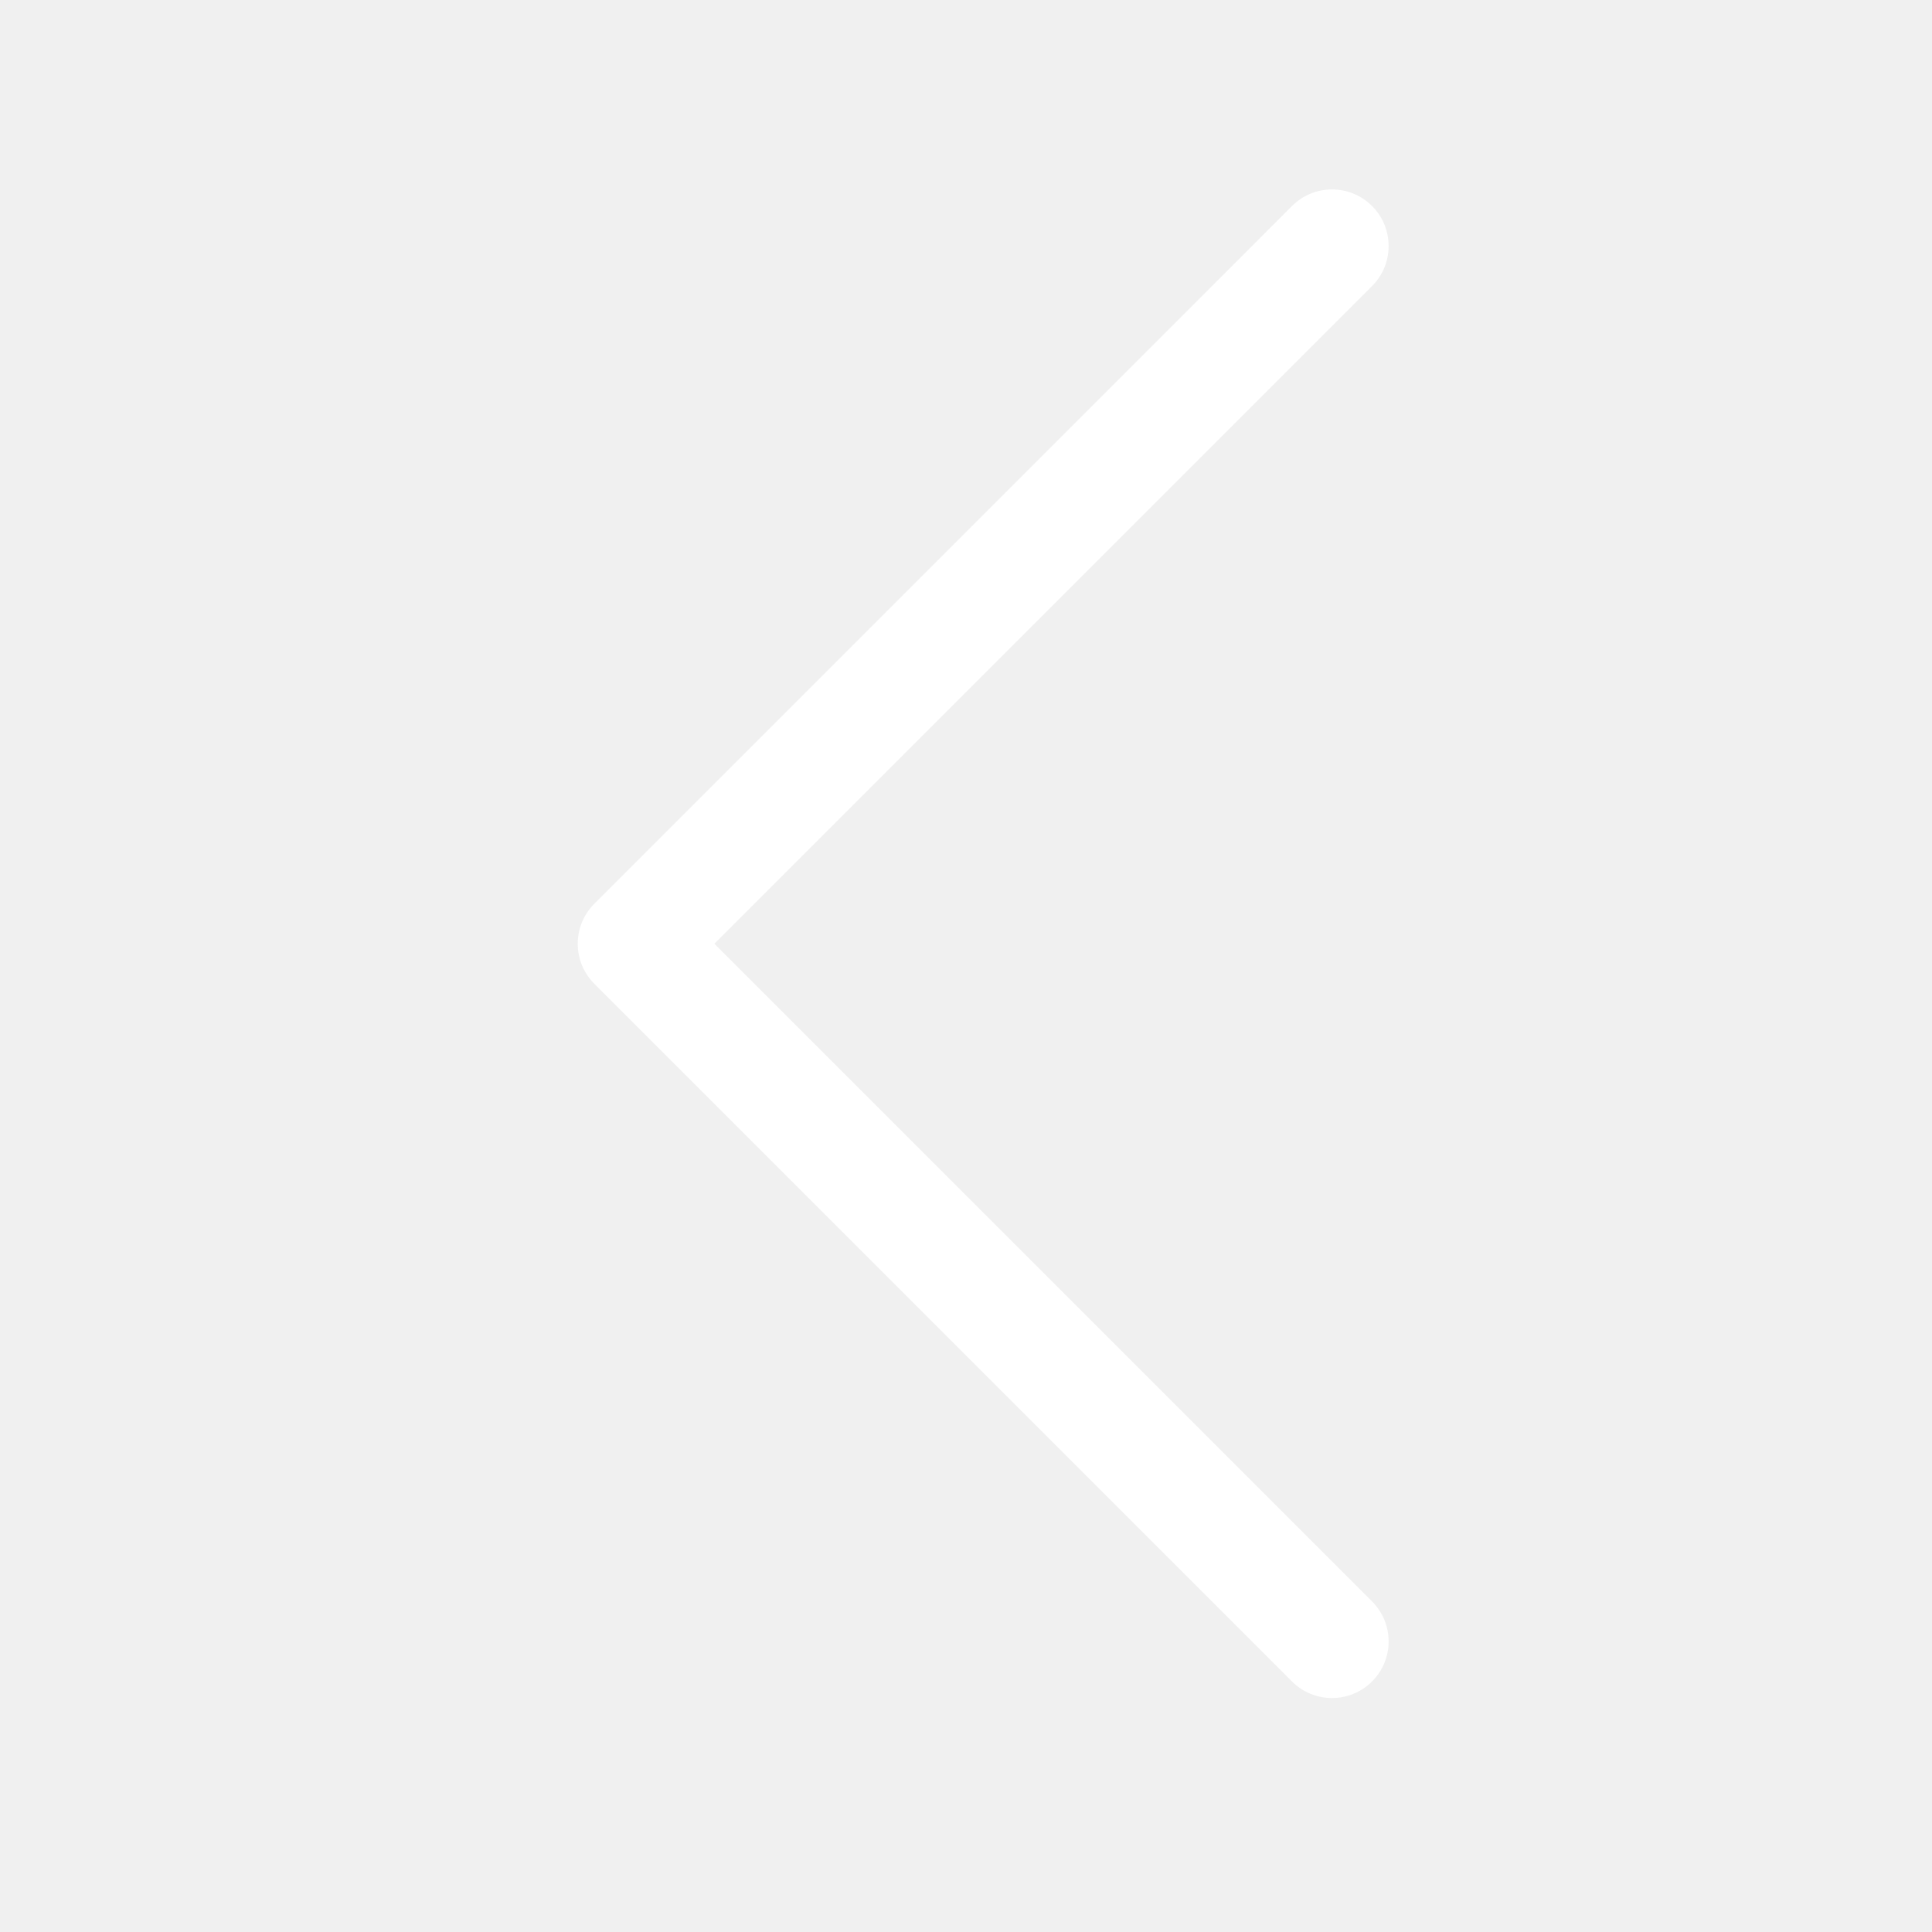
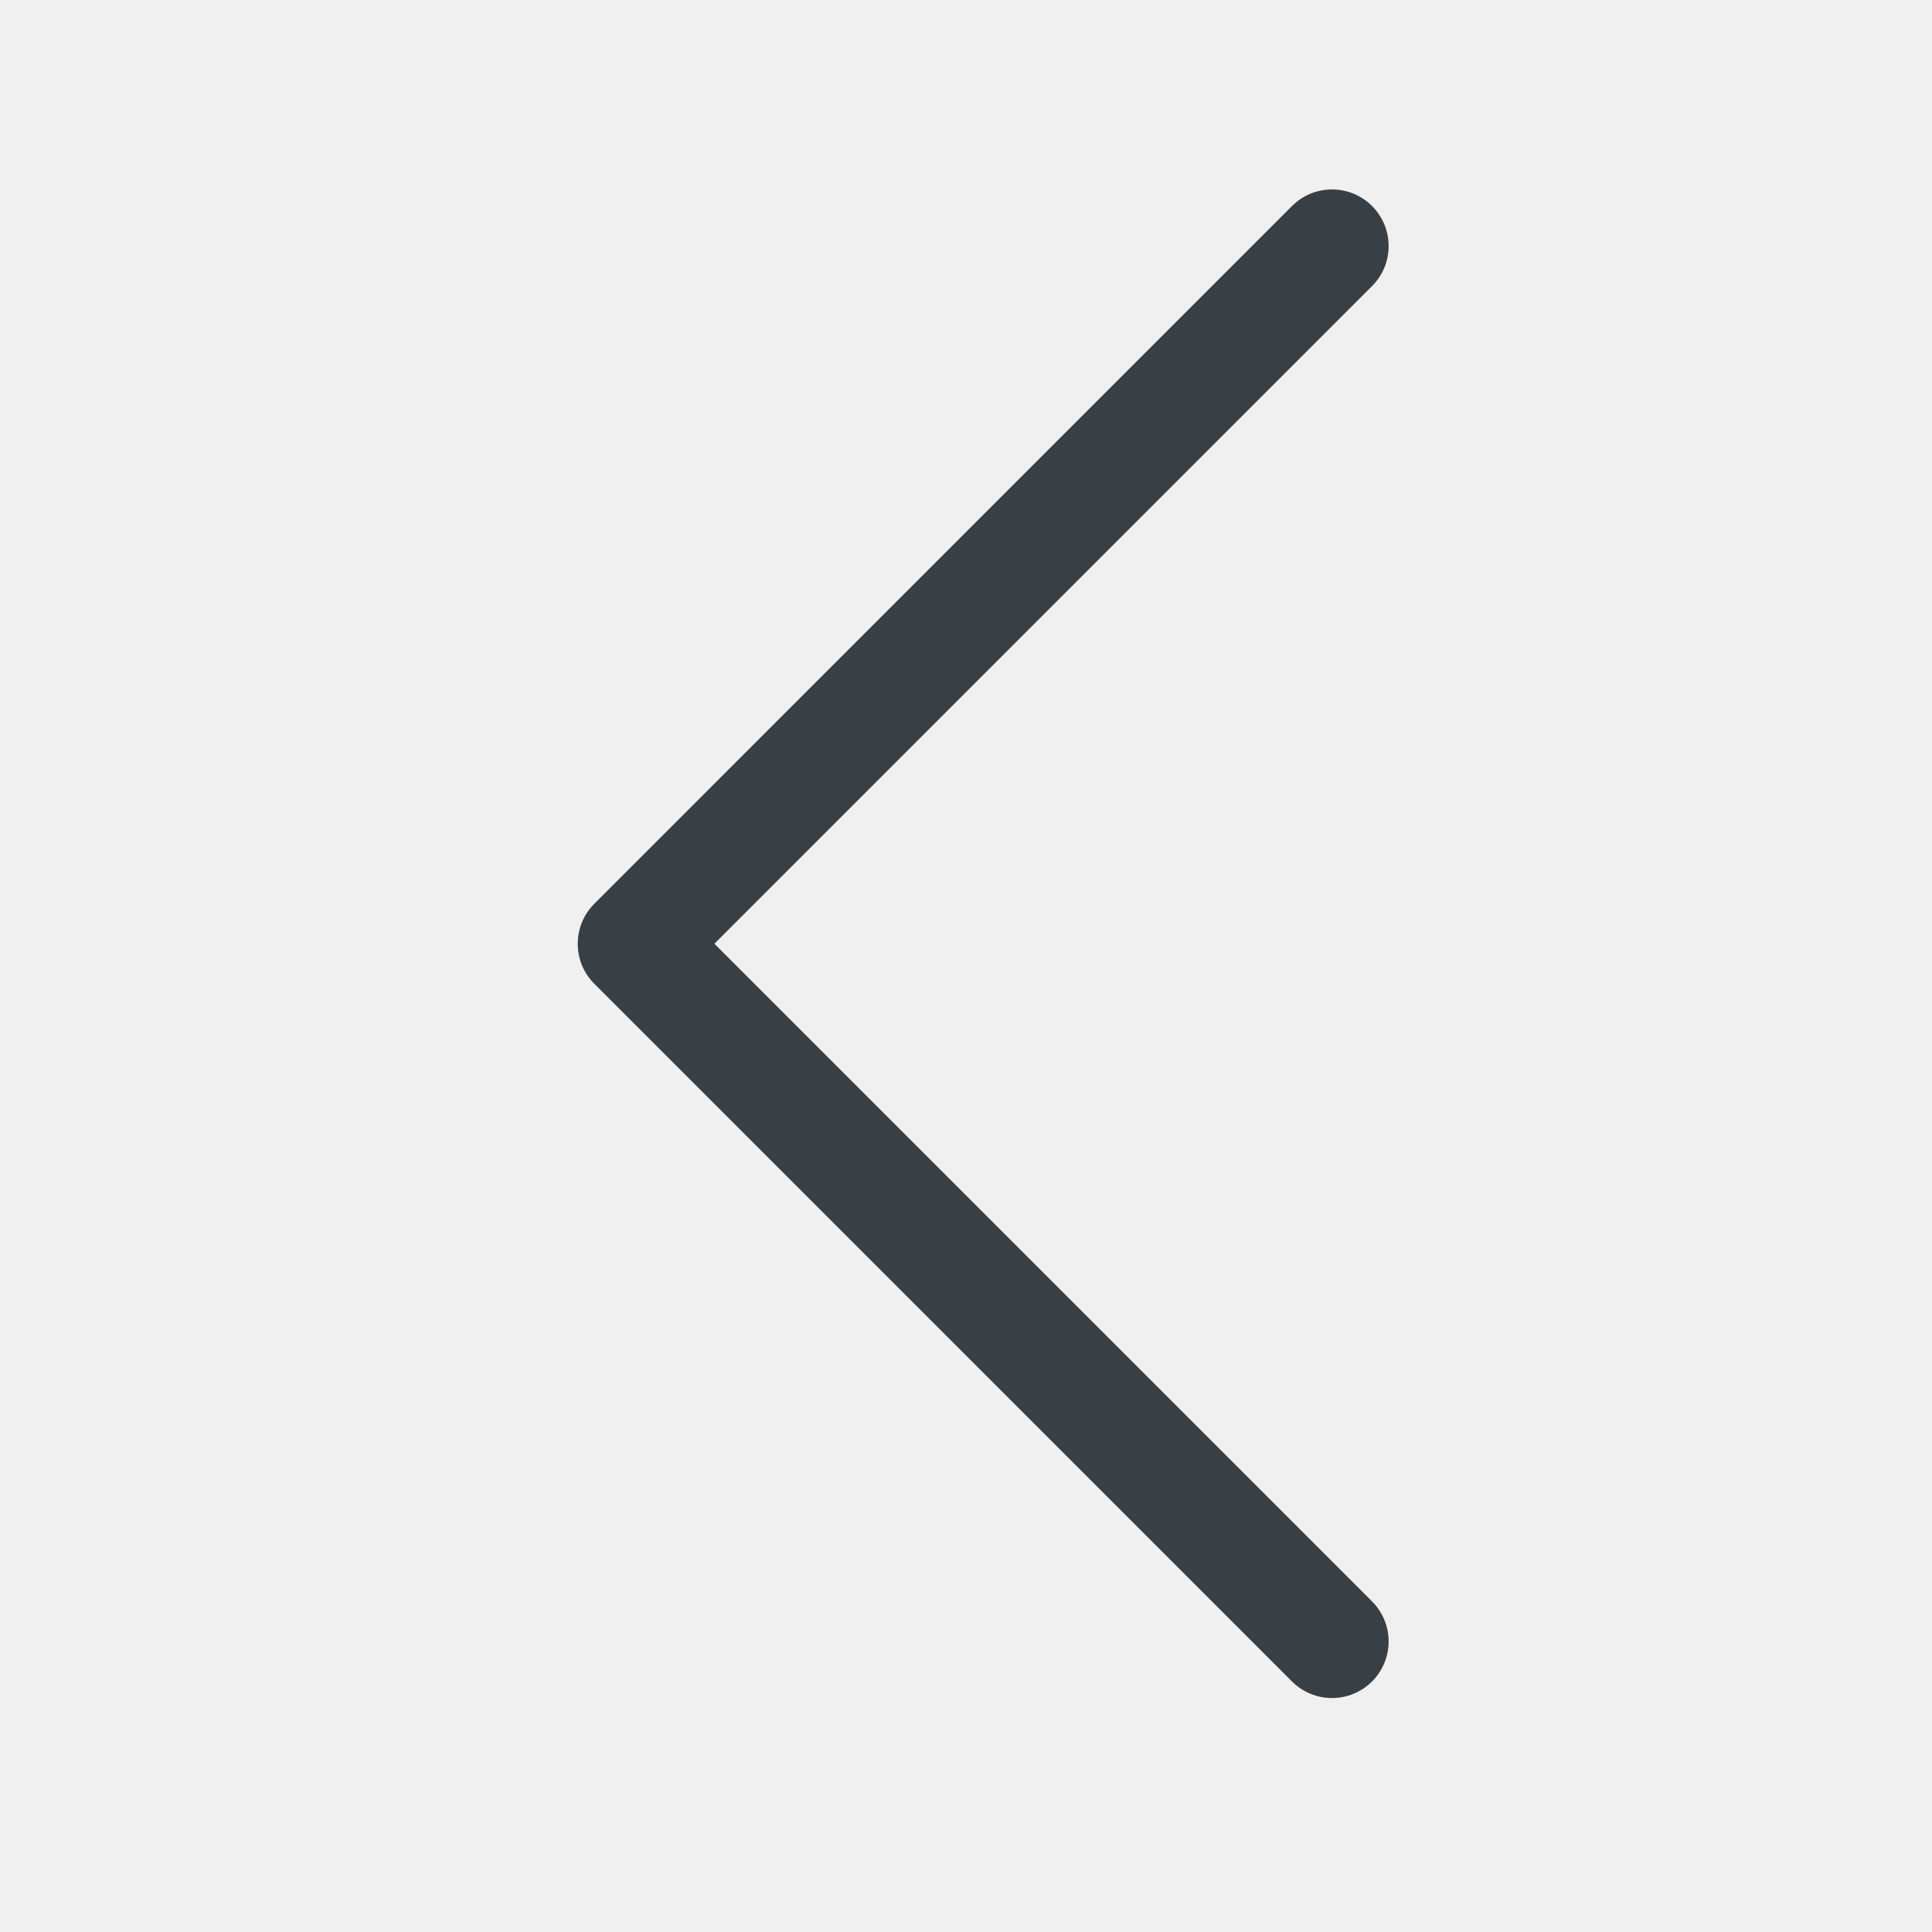
<svg xmlns="http://www.w3.org/2000/svg" viewBox="0 0 512 512">
  <g data-name="1" id="_1">
-     <path style="fill:#fff;" d="M353,450a15,15,0,0,1-10.61-4.39L157.5,260.71a15,15,0,0,1,0-21.21L342.39,54.6a15,15,0,1,1,21.22,21.21L189.32,250.1,363.61,424.39A15,15,0,0,1,353,450Z" />
+     <path style="fill: #383f45" d="M353,450a15,15,0,0,1-10.61-4.39L157.5,260.71a15,15,0,0,1,0-21.21L342.39,54.6a15,15,0,1,1,21.22,21.21L189.32,250.1,363.61,424.39A15,15,0,0,1,353,450Z" />
  </g>
</svg>
